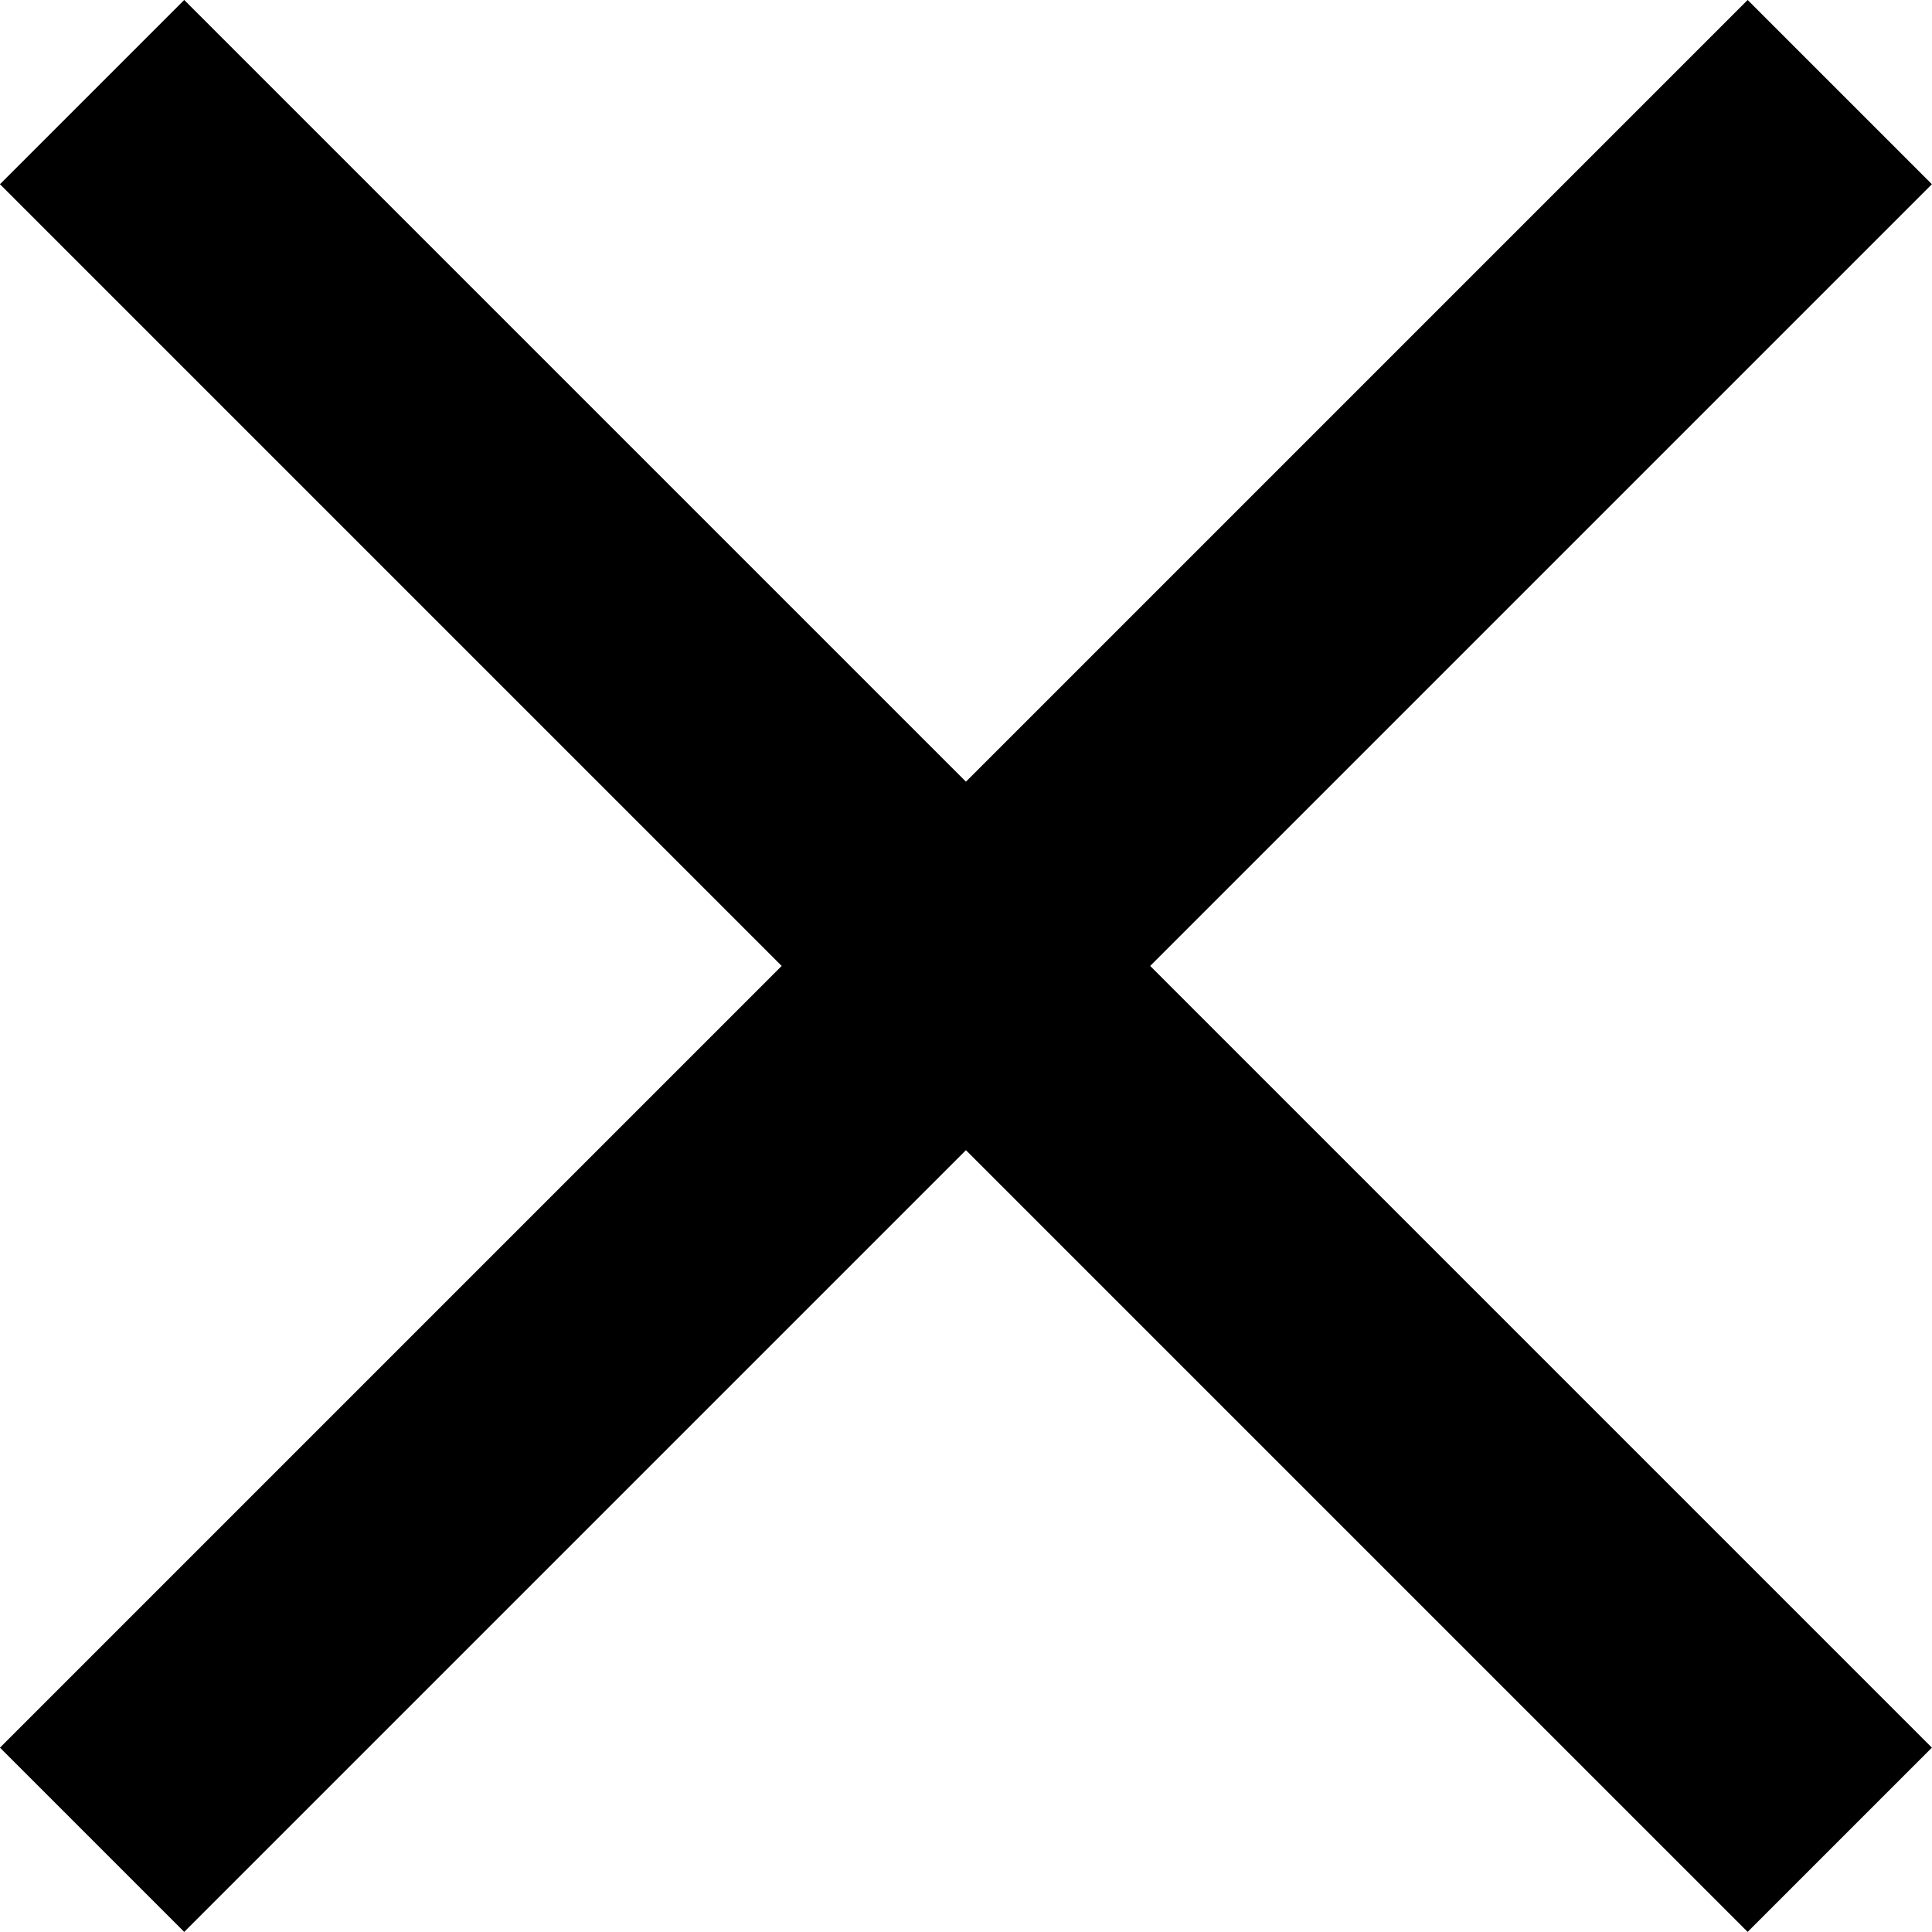
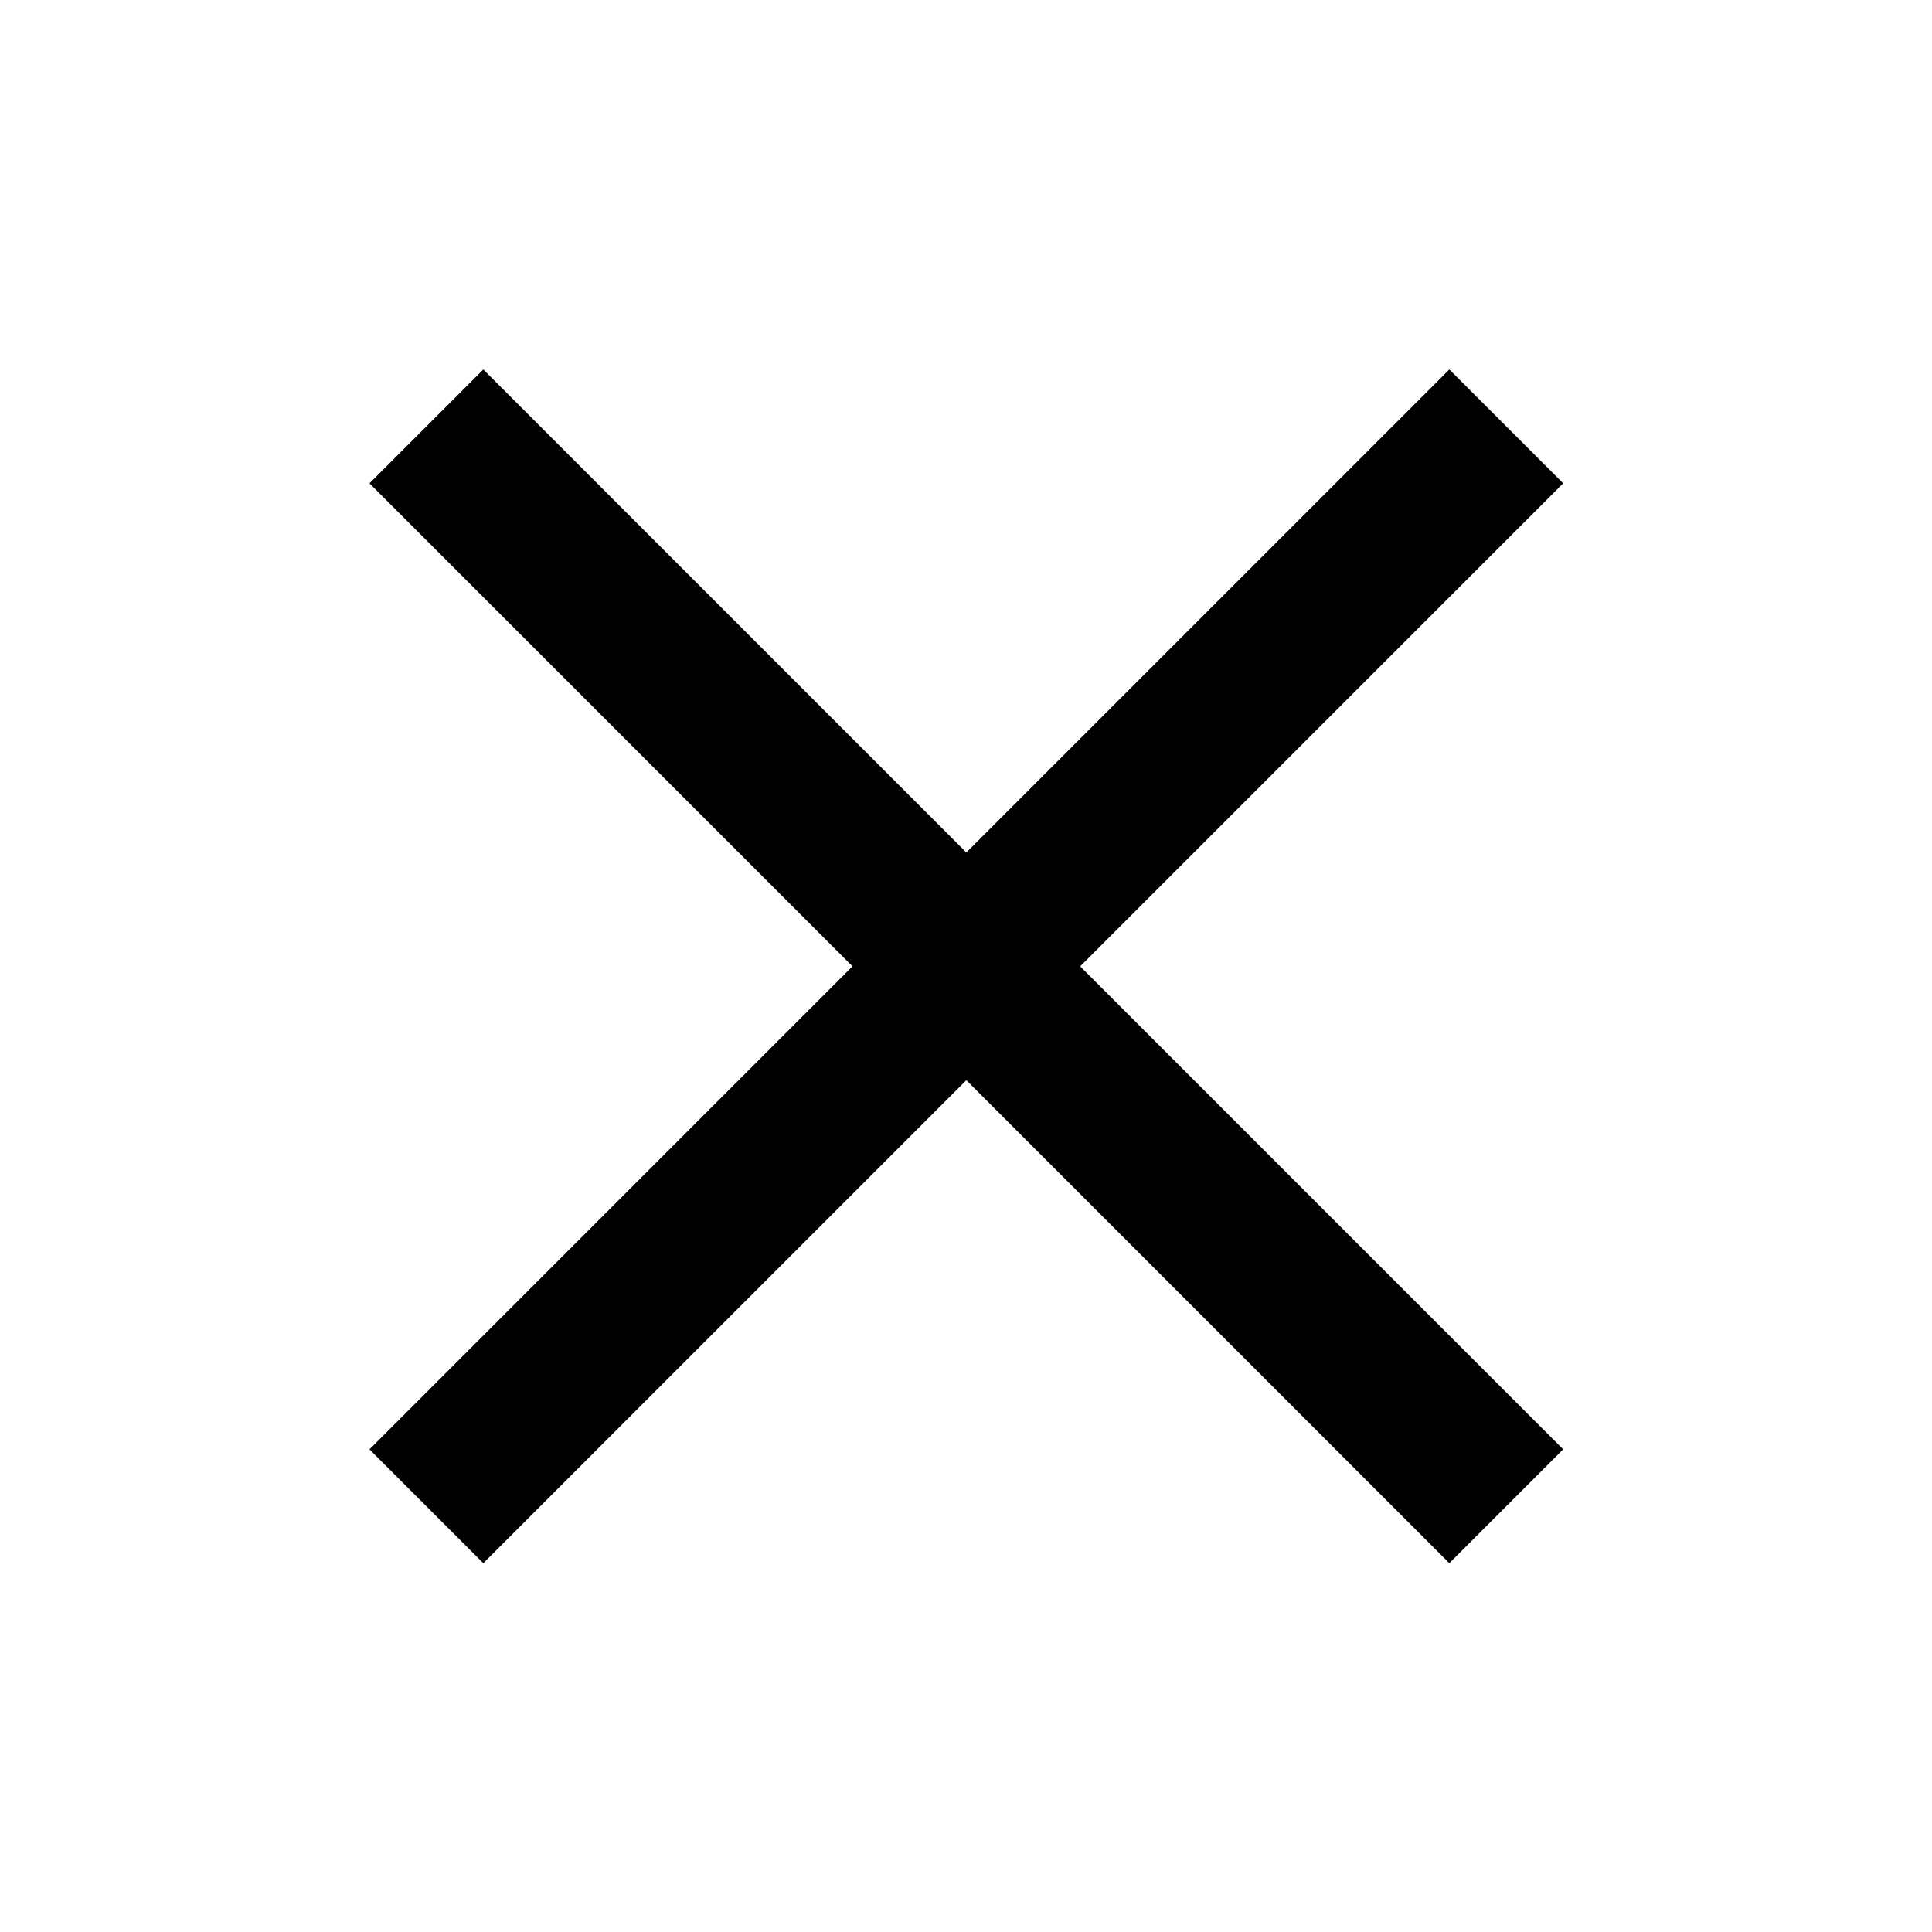
- <svg xmlns="http://www.w3.org/2000/svg" width="24" height="24" viewBox="0 0 14.829 14.829" fill="none">
+ <svg xmlns="http://www.w3.org/2000/svg" width="24" height="24" viewBox="-4.59 -4.59 24 24" fill="none">
  <path id="Vector" d="M13.414 13.414L1.414 1.414M13.414 1.414L1.414 13.414" stroke="black" stroke-width="2" stroke-linecap="square" stroke-linejoin="round" />
</svg>
